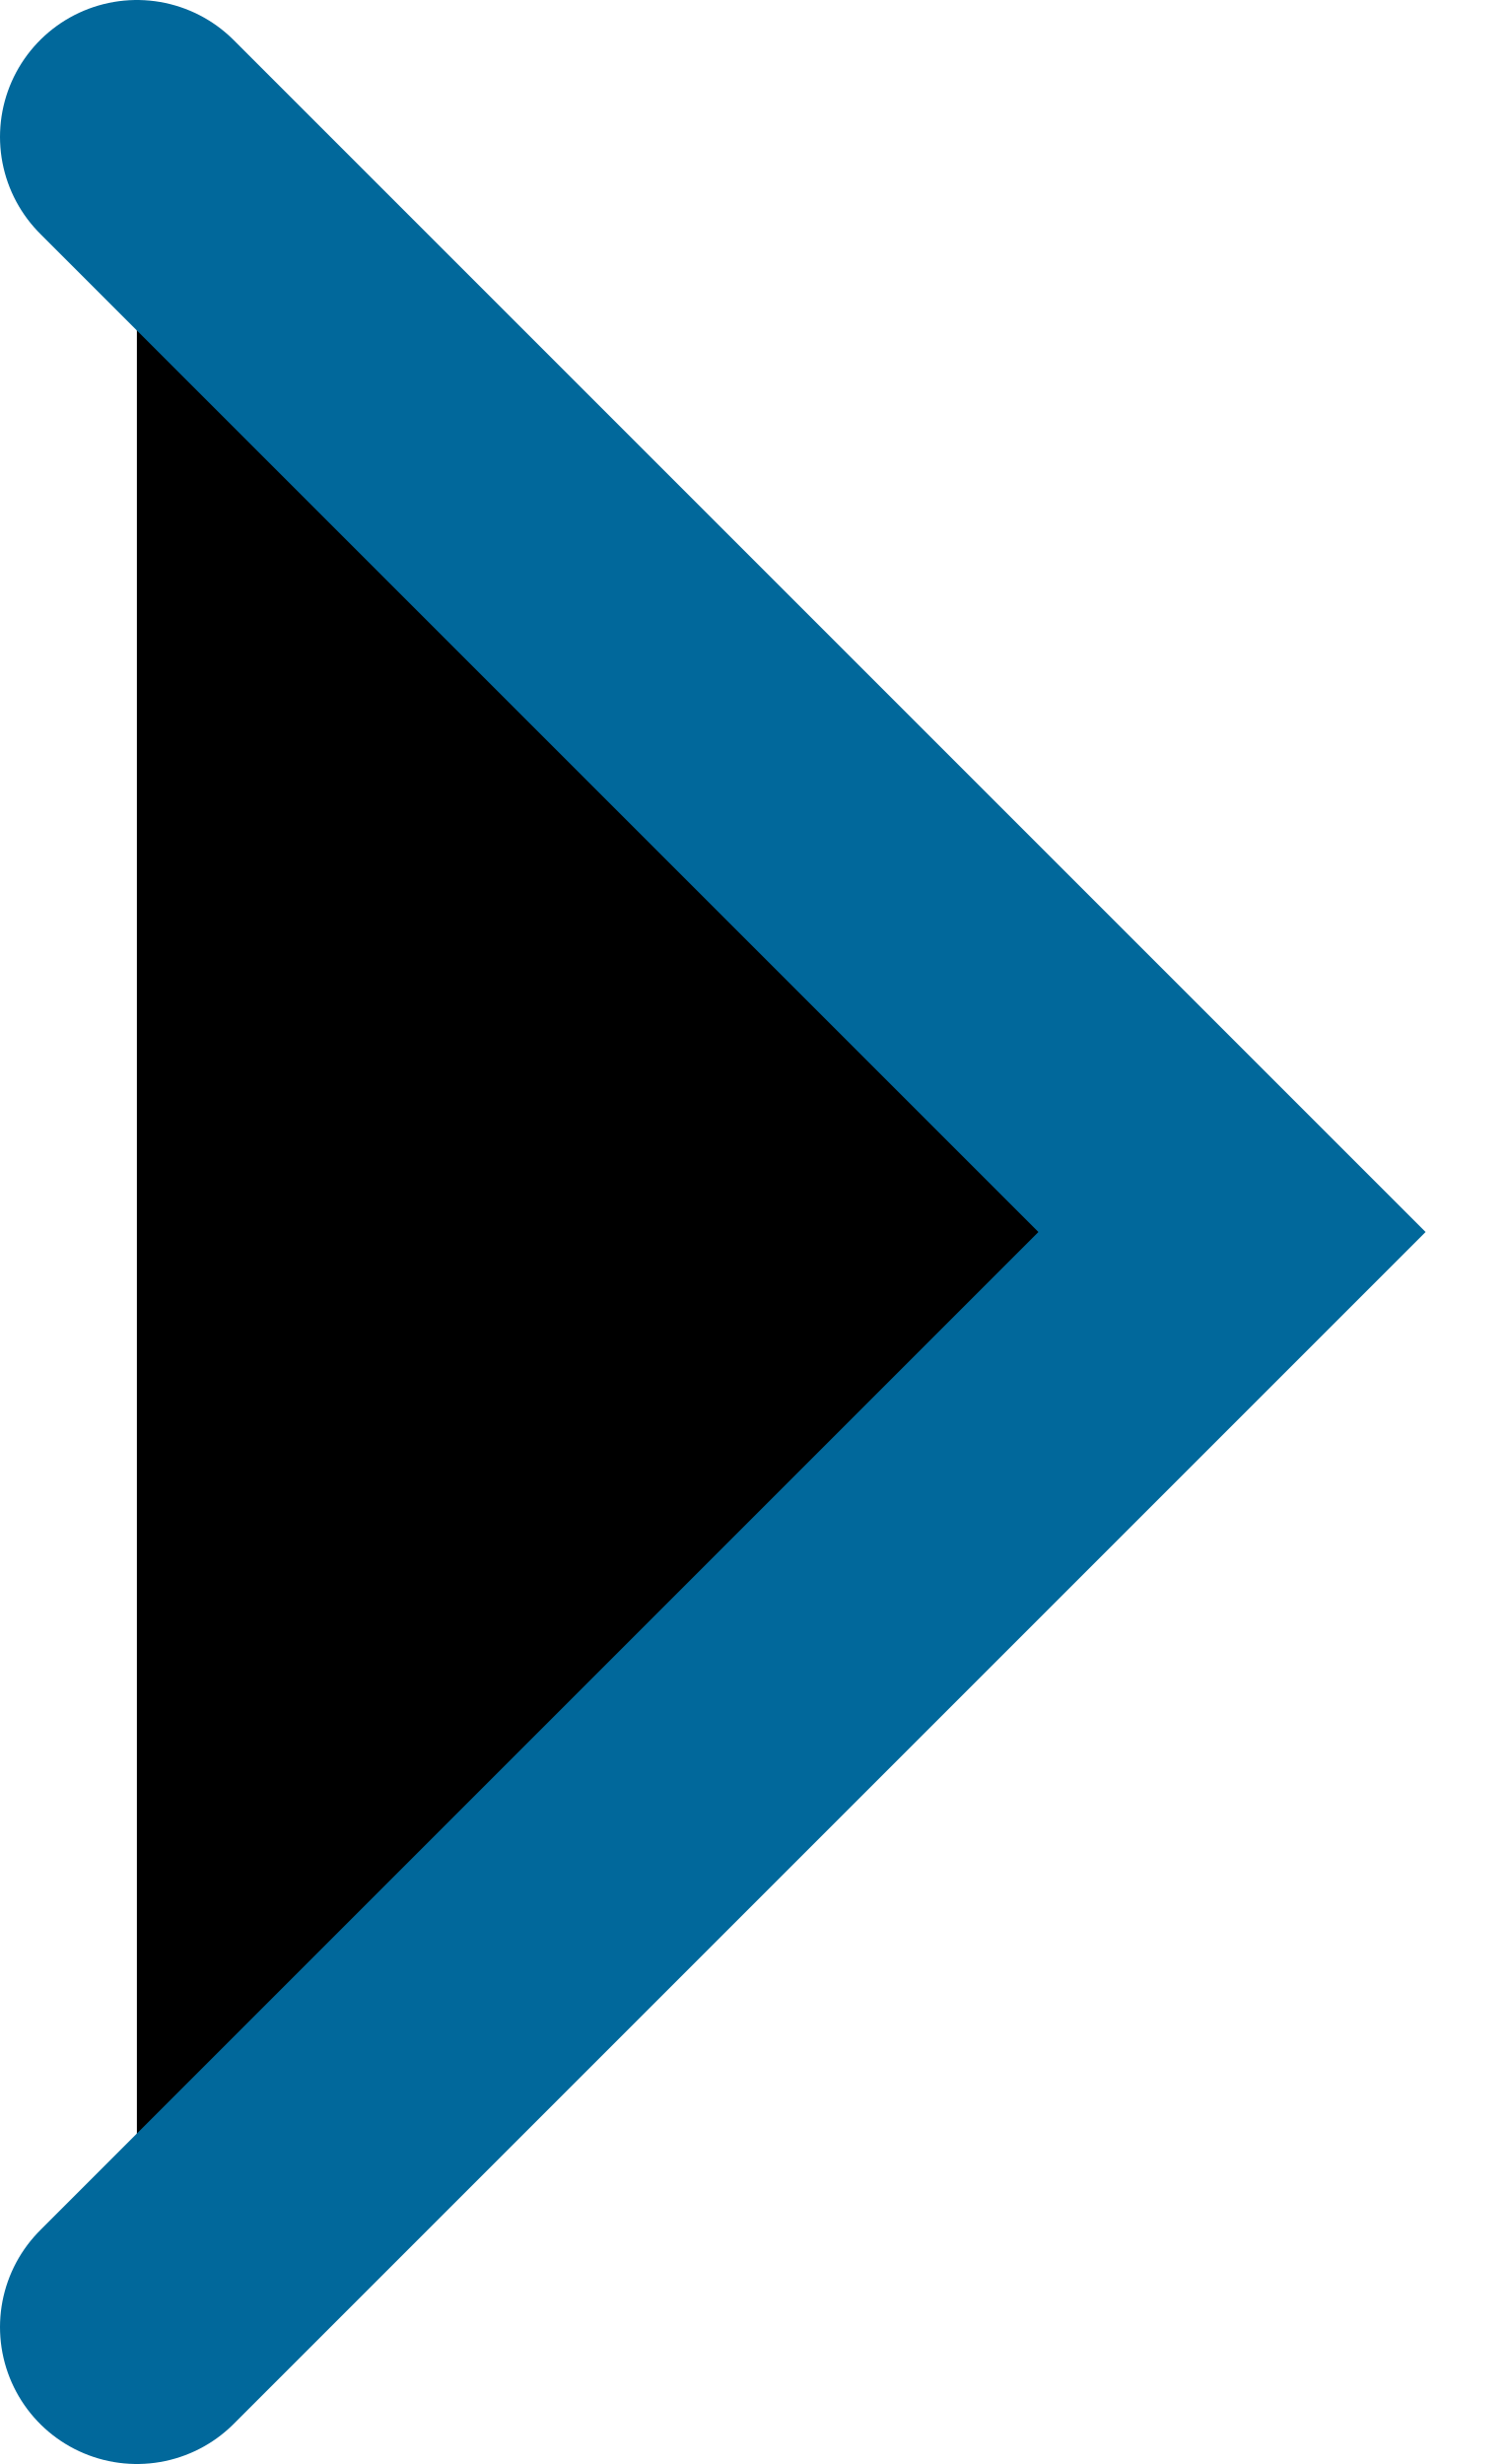
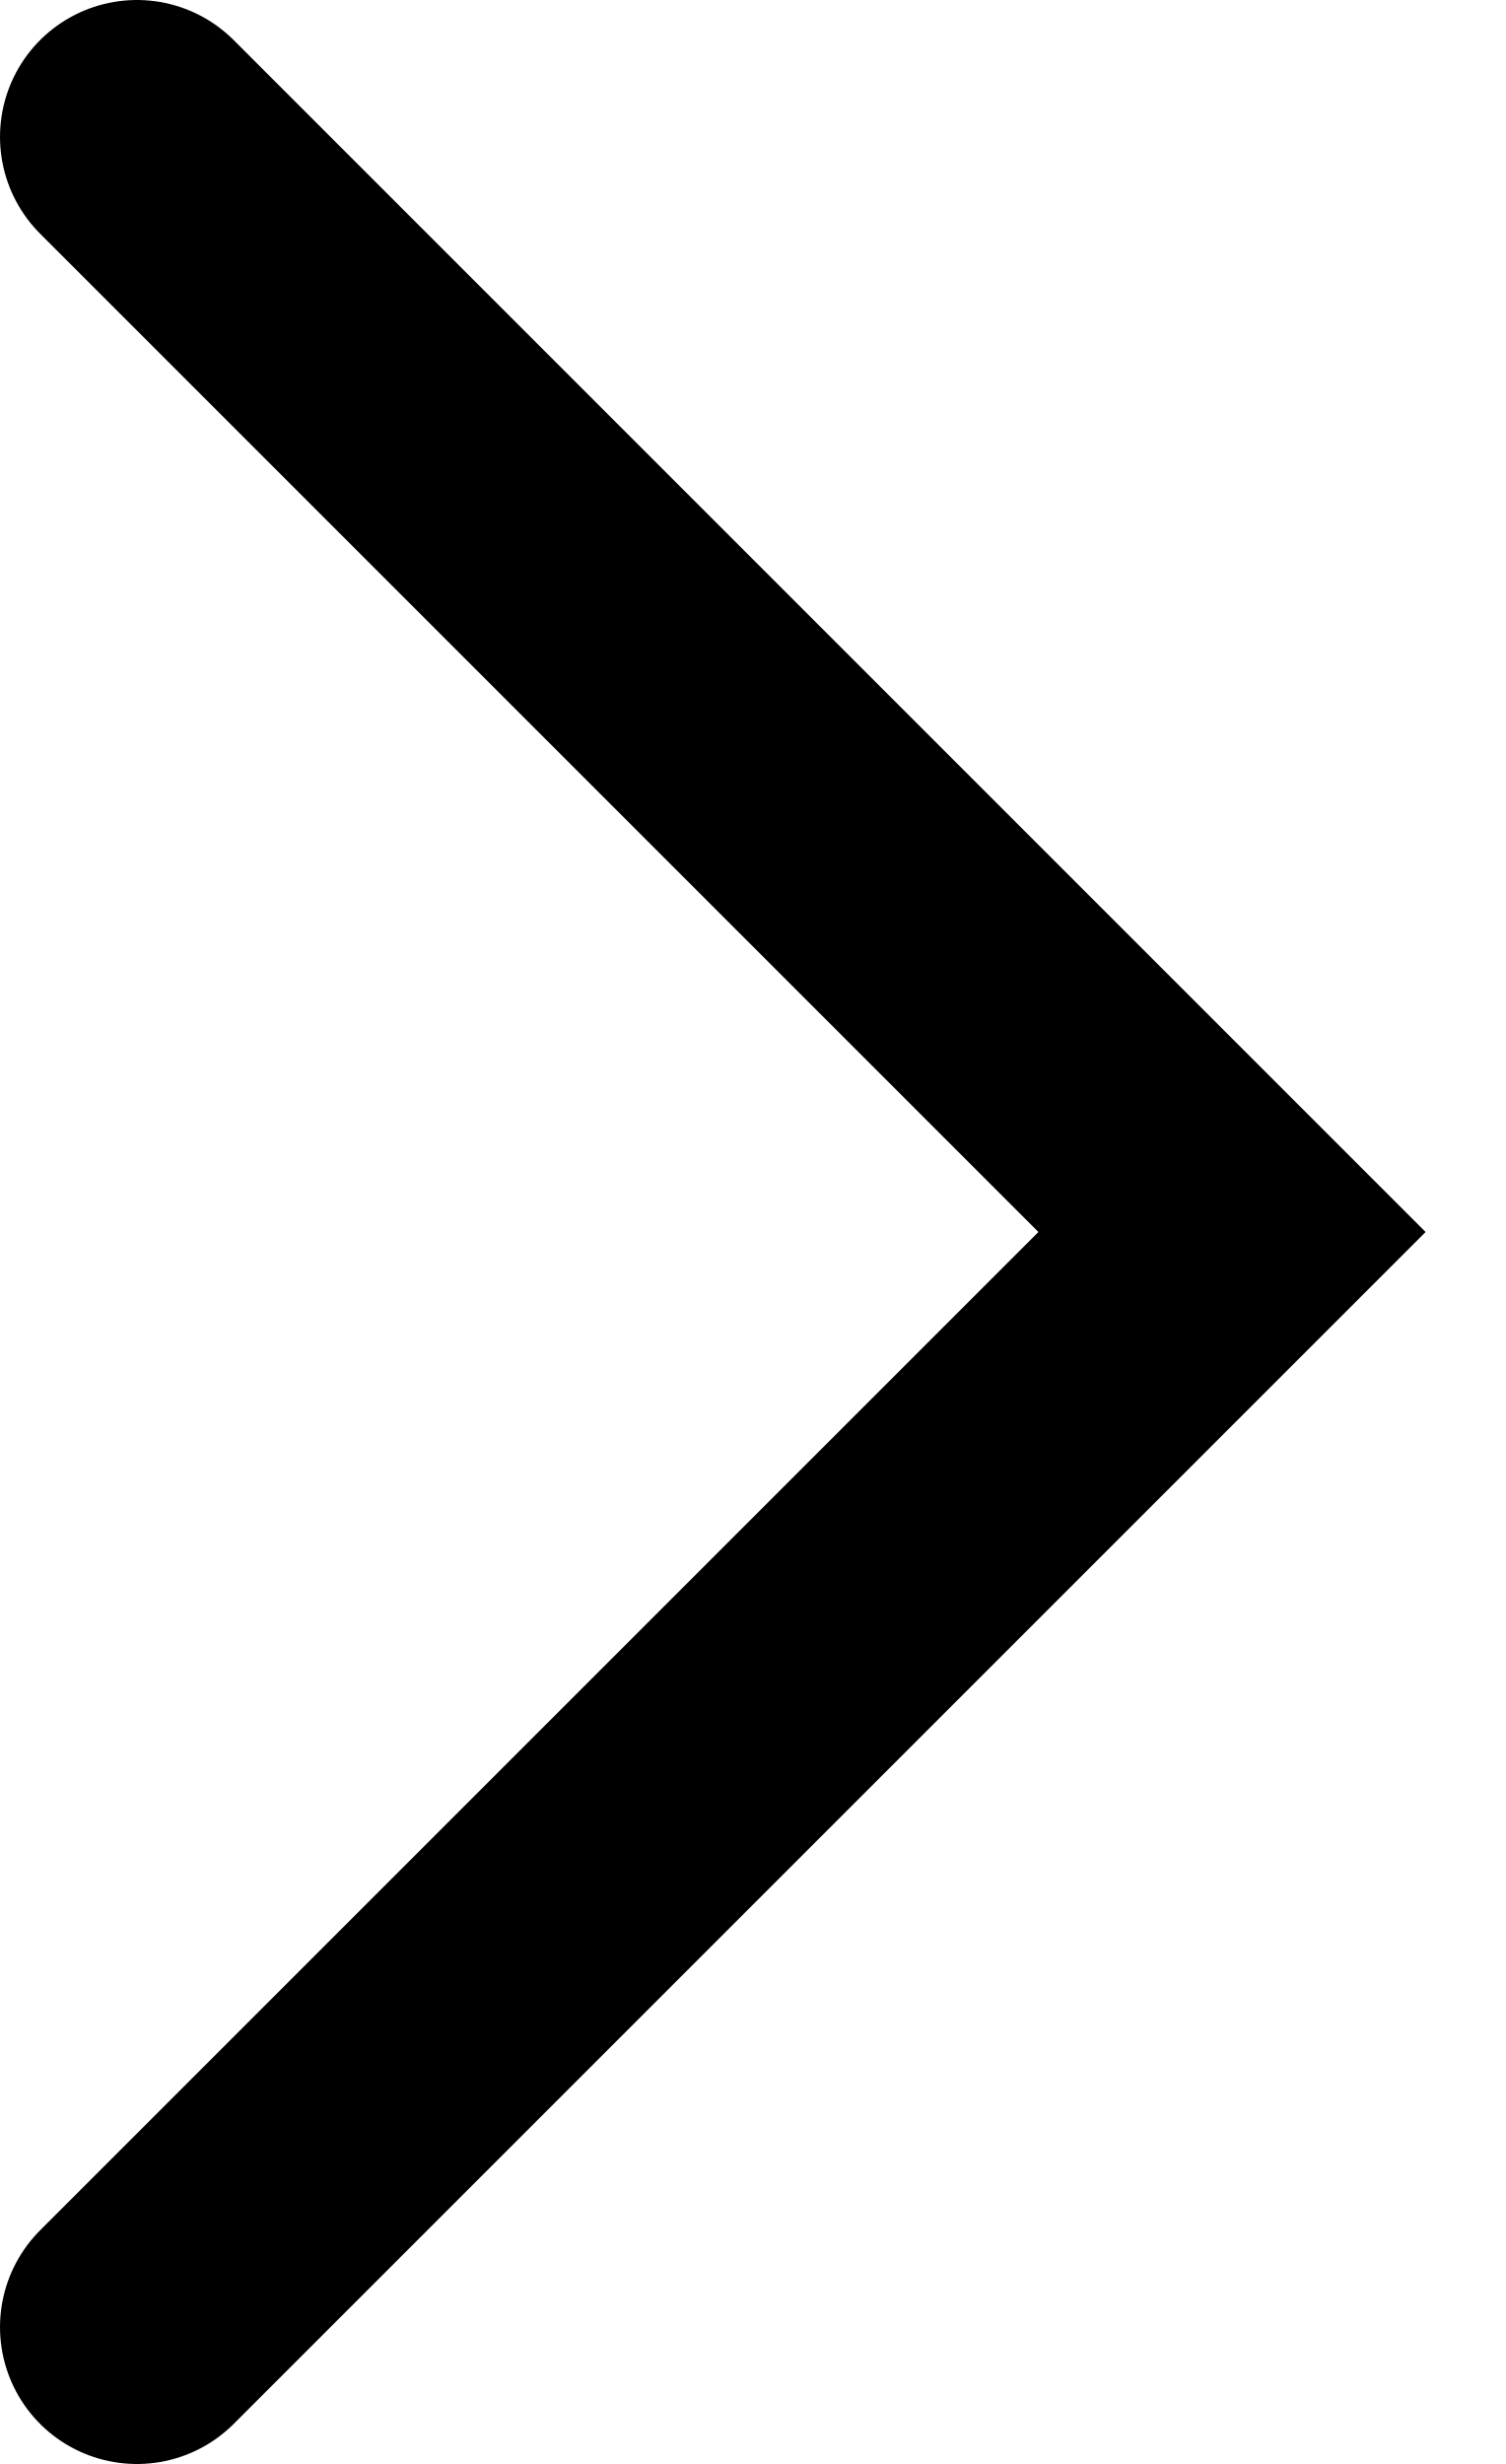
- <svg xmlns="http://www.w3.org/2000/svg" width="11" height="18" viewBox="0 0 11 18" fill="currentColor" focusable="false">
-   <path d="M1 17L9 9L1 1" stroke="#01689B" stroke-width="2" stroke-linecap="round" />
+ <svg xmlns="http://www.w3.org/2000/svg" width="11" height="18" viewBox="0 0 11 18" fill="none" focusable="false">
+   <path d="M1 17L9 9L1 1" stroke="currentColor" stroke-width="2" stroke-linecap="round" />
</svg>
